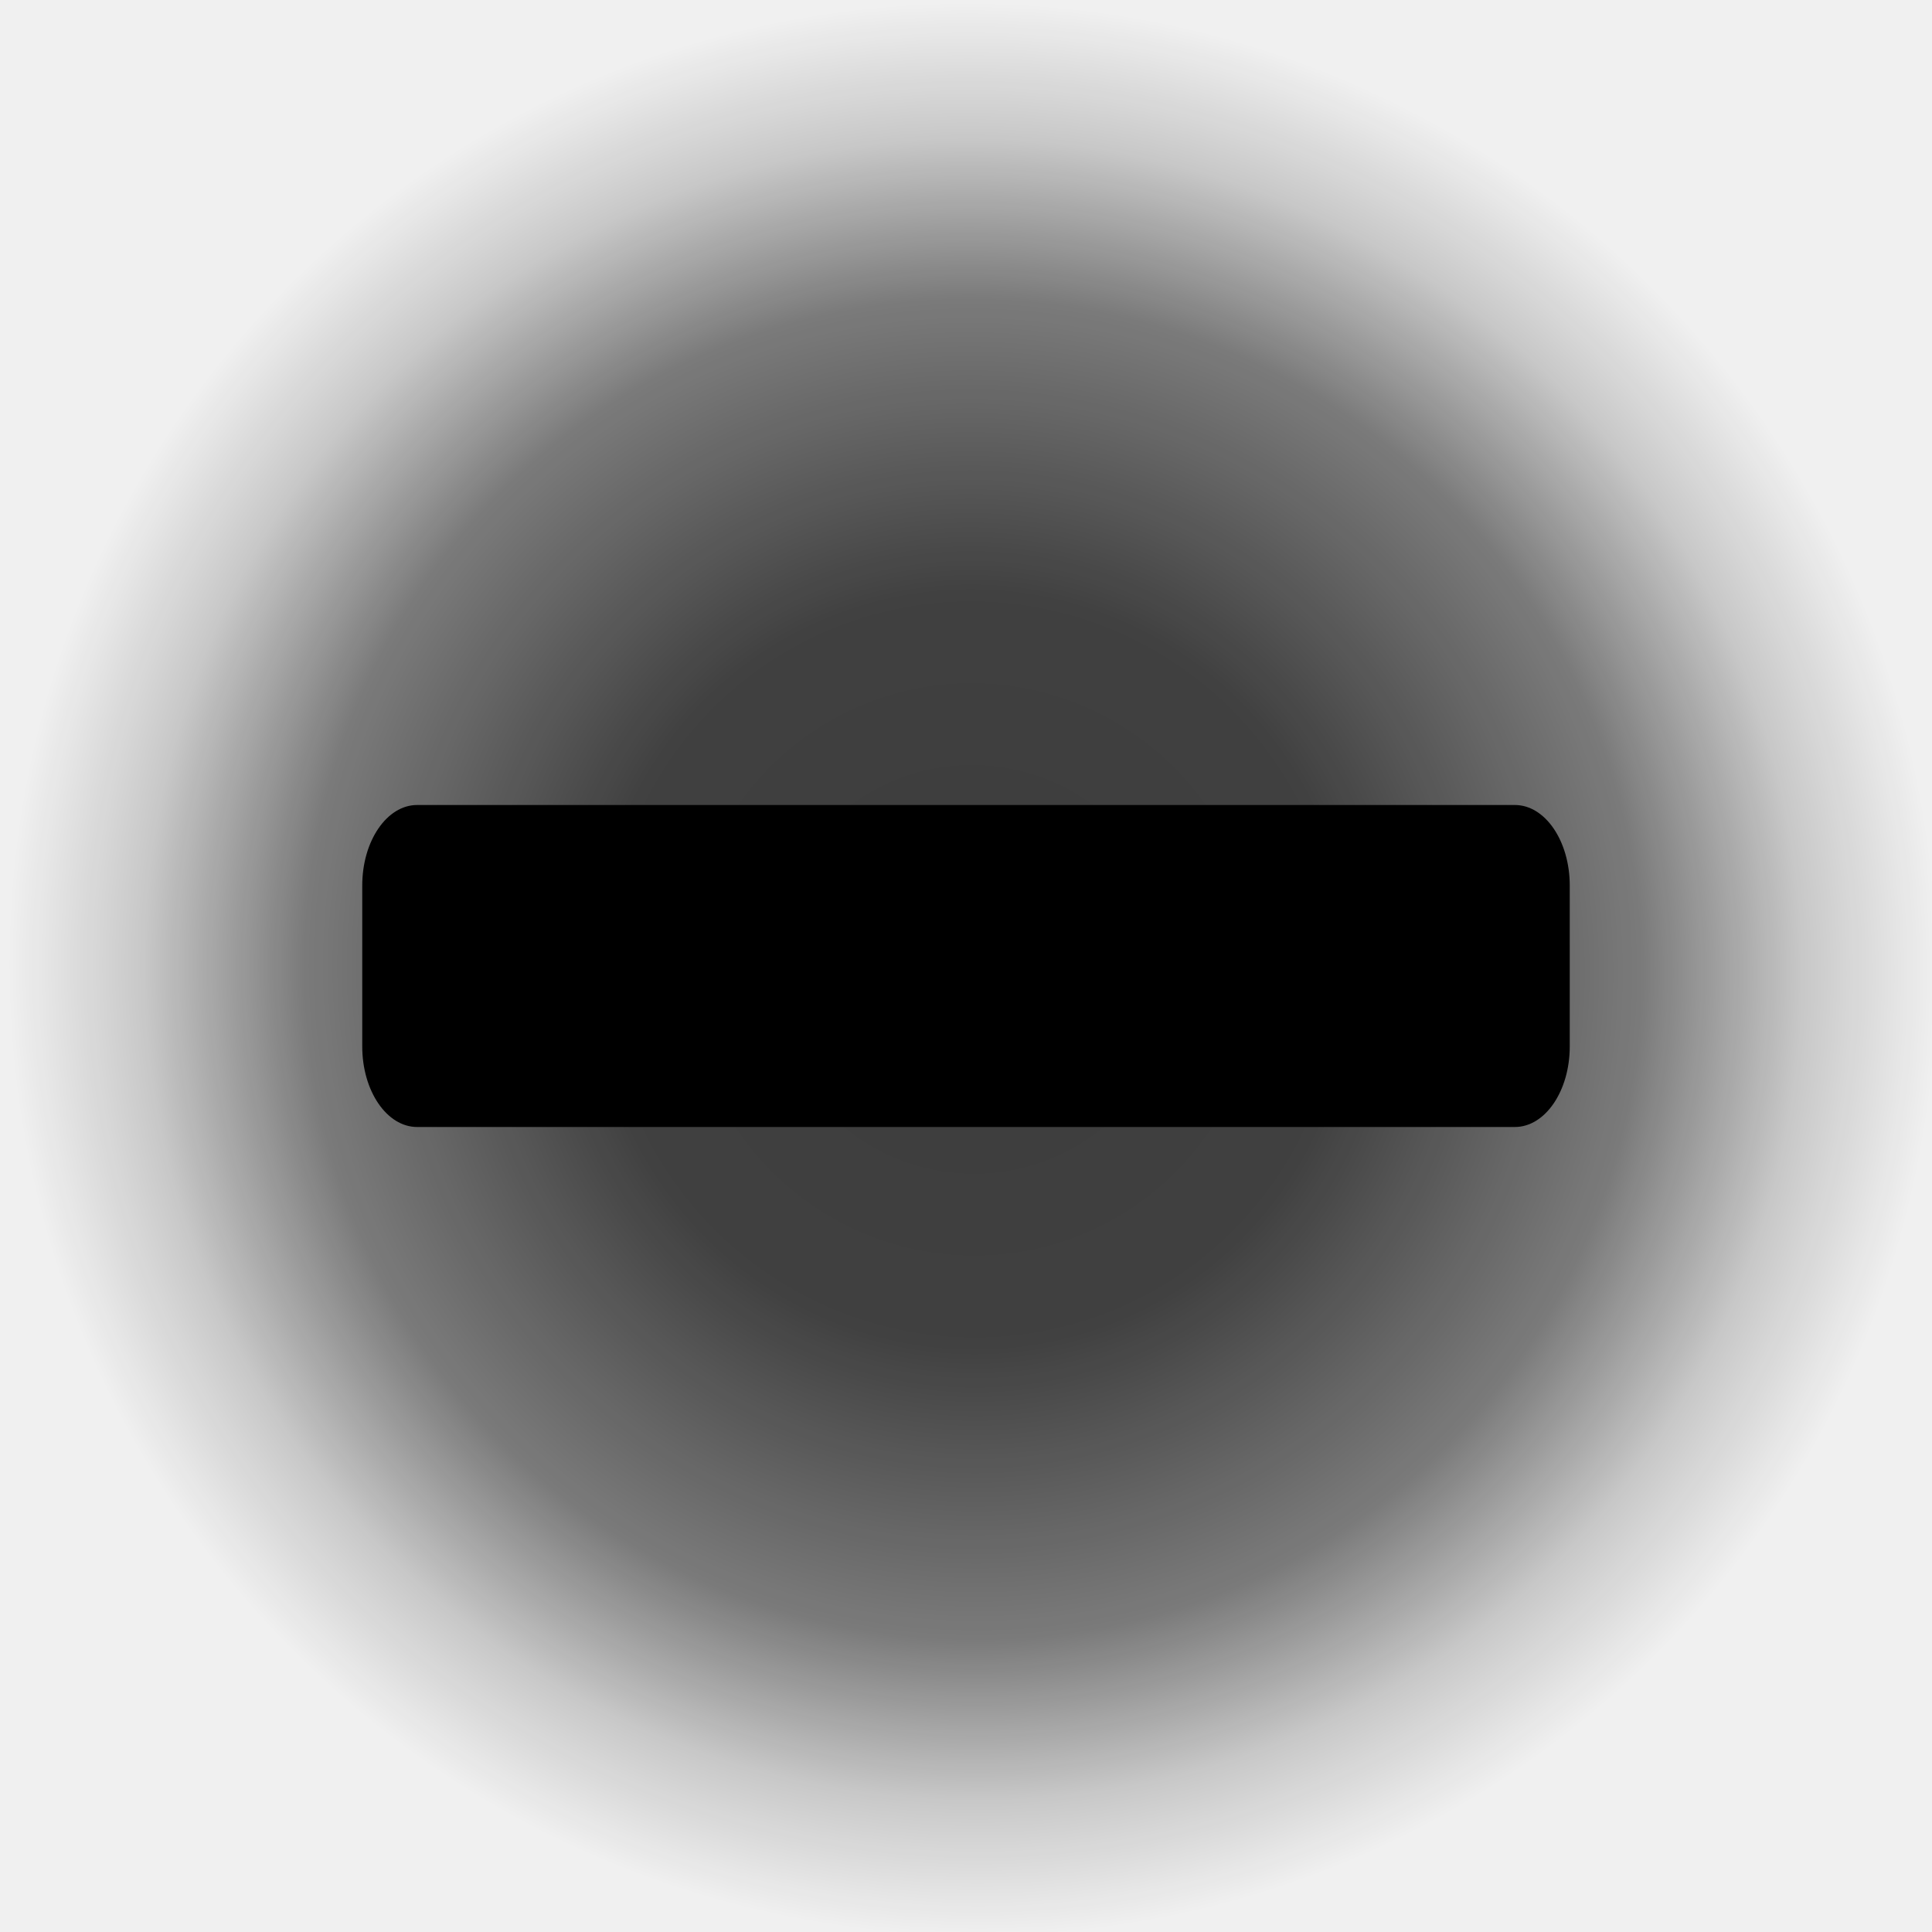
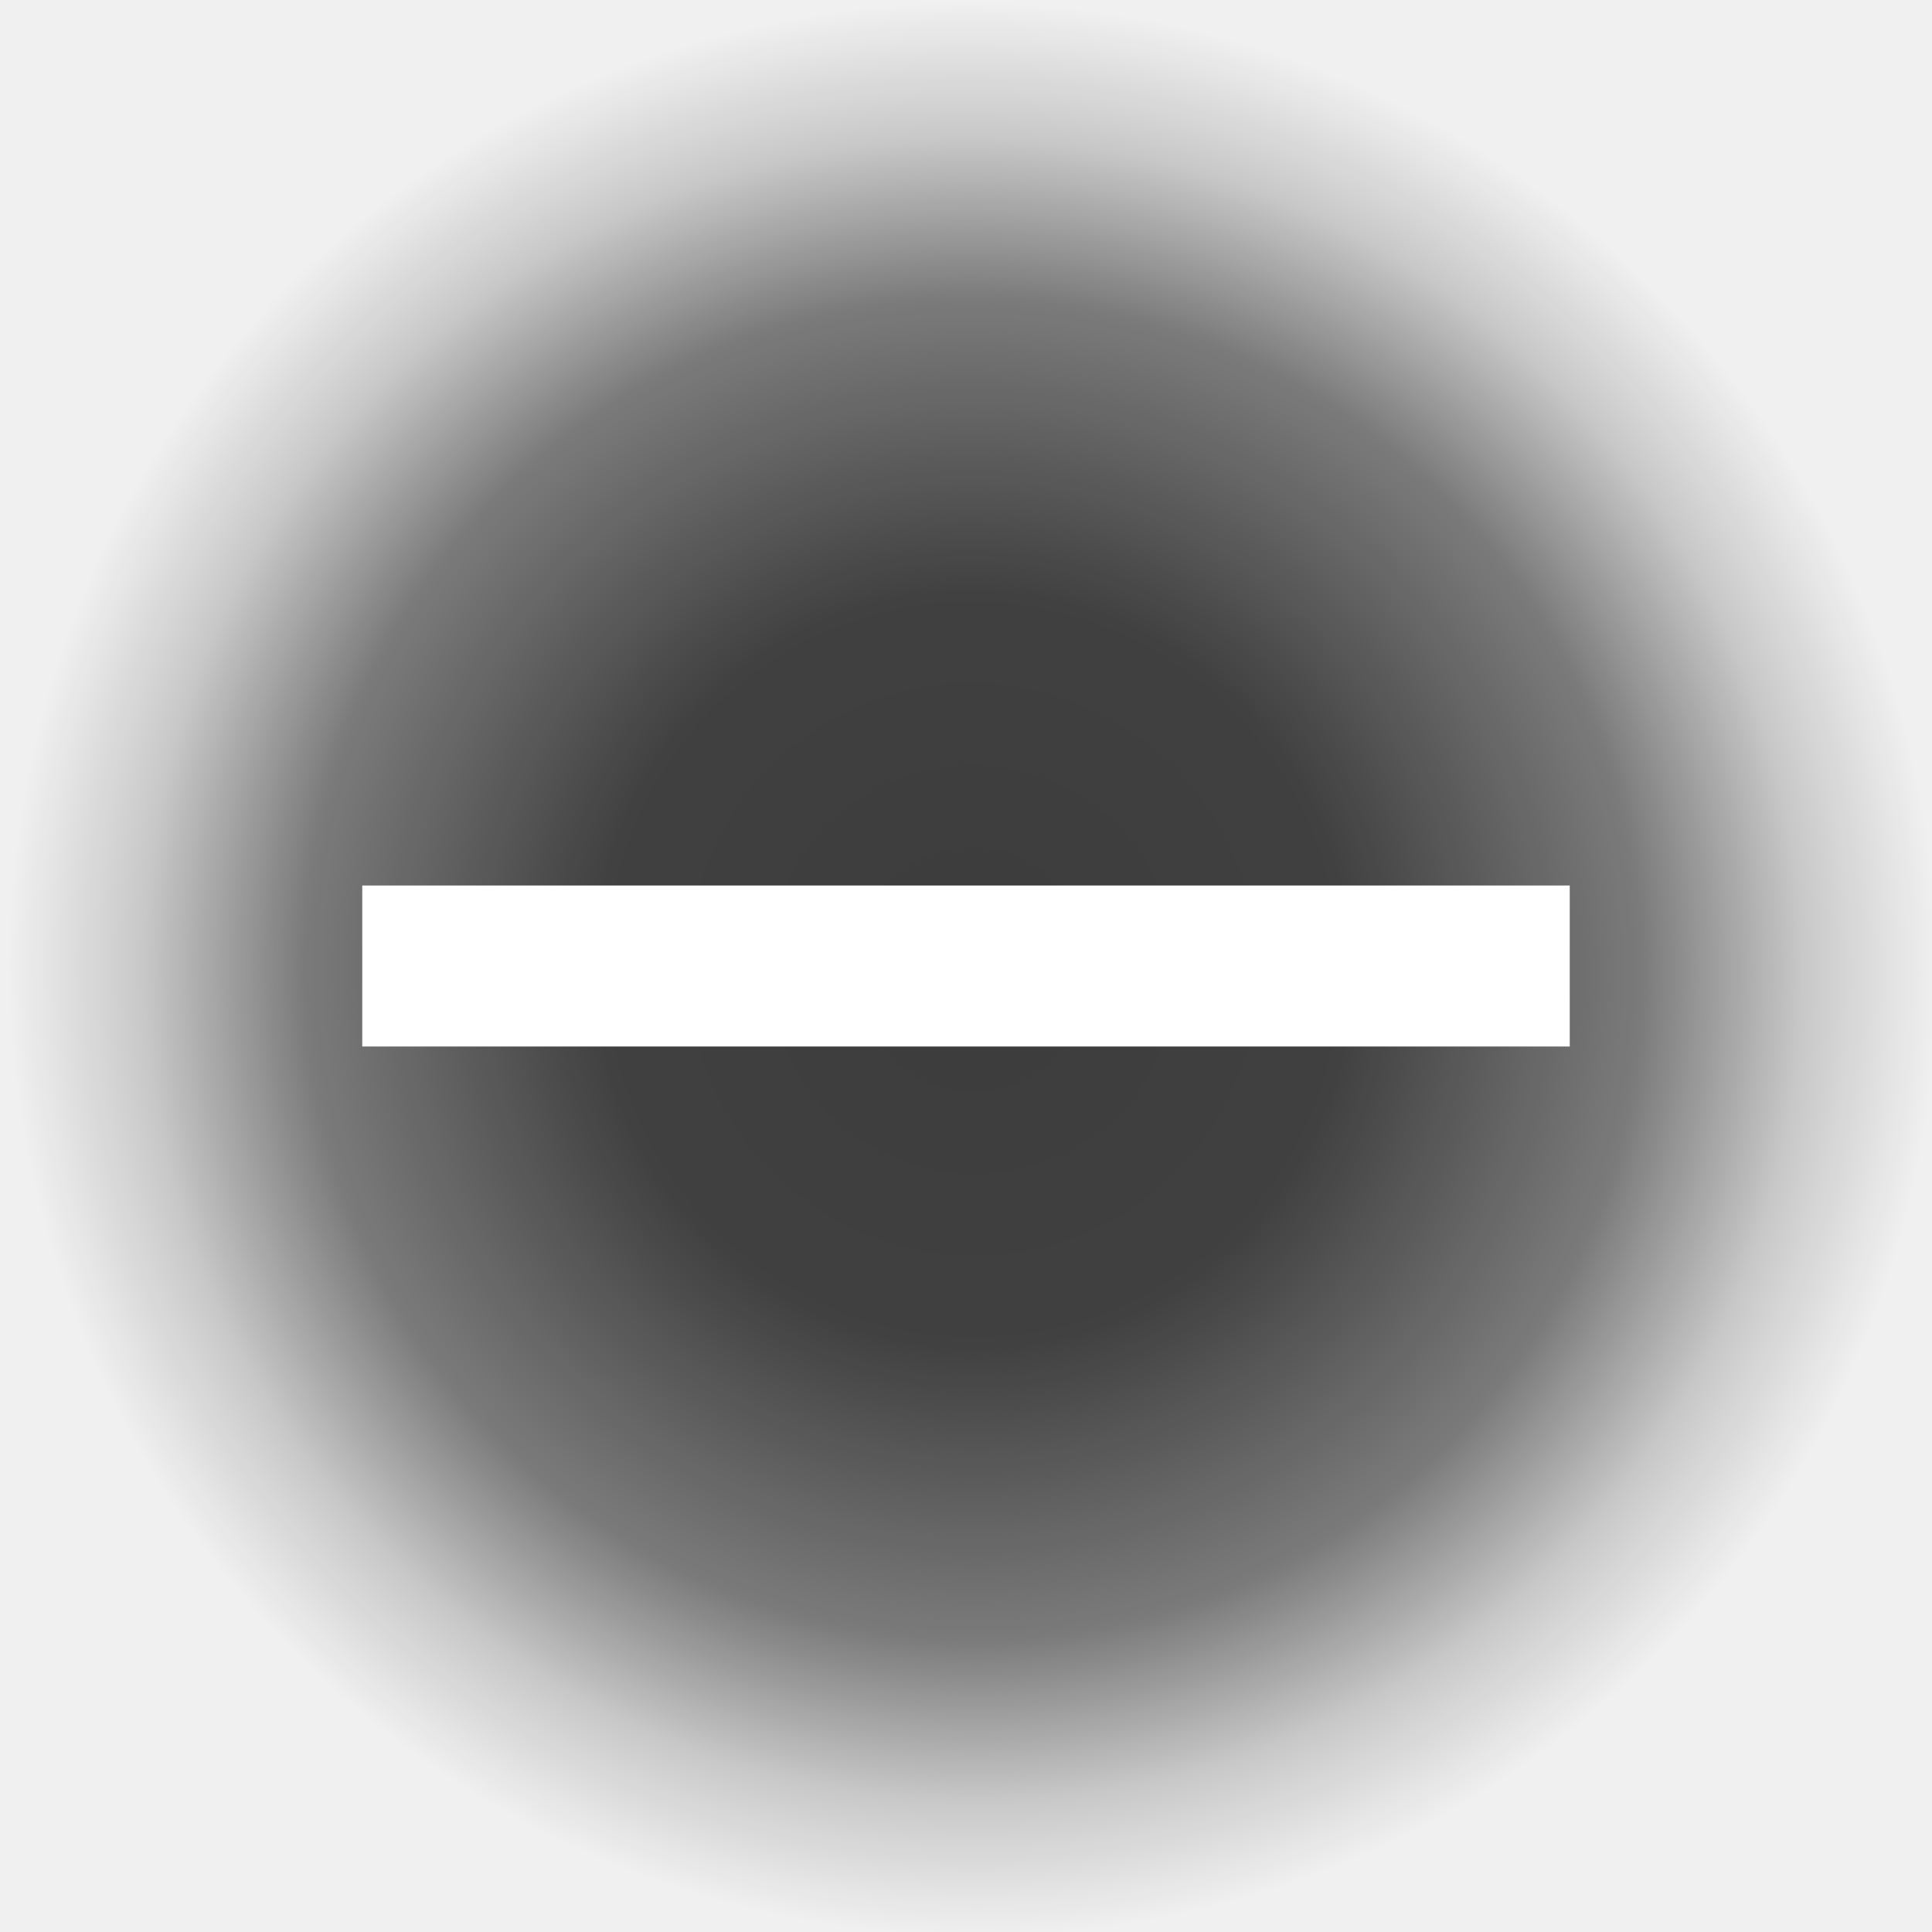
<svg xmlns="http://www.w3.org/2000/svg" xmlns:xlink="http://www.w3.org/1999/xlink" width="120" height="120" viewBox="0 0 120 120" version="1.1" id="svg1">
  <defs id="defs1">
    <radialGradient xlink:href="#linearGradient10" id="radialGradient10" cx="82.961" cy="29.293" fx="82.961" fy="29.293" r="60" gradientUnits="userSpaceOnUse" gradientTransform="matrix(-0.00714654,1.496458,-1.492777,-0.01460095,104.749,-63.5072)" />
    <linearGradient id="linearGradient10">
      <stop style="stop-color:#000000;stop-opacity:0.749;" offset="0" id="stop11" />
      <stop style="stop-color:#000000;stop-opacity:0.731;" offset="0.26" id="stop15" />
      <stop style="stop-color:#000000;stop-opacity:0.488;" offset="0.464" id="stop13" />
      <stop style="stop-color:#000000;stop-opacity:0.161;" offset="0.578" id="stop14" />
      <stop style="stop-color:#080000;stop-opacity:0;" offset="0.669" id="stop12" />
    </linearGradient>
  </defs>
  <g id="layer2" style="display:inline">
    <rect style="display:none;fill:#4d4d4d;stroke-width:15.875" id="rect11" width="120" height="120" x="-2.8421709e-14" y="-2.8421709e-14" rx="15" ry="15" />
    <rect style="display:none;fill:#808080;stroke-width:15.875" id="rect1" width="120" height="120" x="-2.8421709e-14" y="-2.8421709e-14" rx="15" ry="15" />
    <rect style="display:inline;fill:url(#radialGradient10);fill-opacity:1;stroke-width:15.665" id="rect5" width="180" height="180" x="-30" y="-30" rx="30" ry="30" />
  </g>
  <g id="layer1">
-     <rect style="fill:#000000;stroke-width:0.722" id="rect4" width="75" height="20" x="22.5" y="50" rx="3.409" ry="5" />
+     <rect style="fill:#ffffff;stroke-width:0.51" id="rect4" width="75" height="10" x="22.5" y="55" />
  </g>
</svg>
